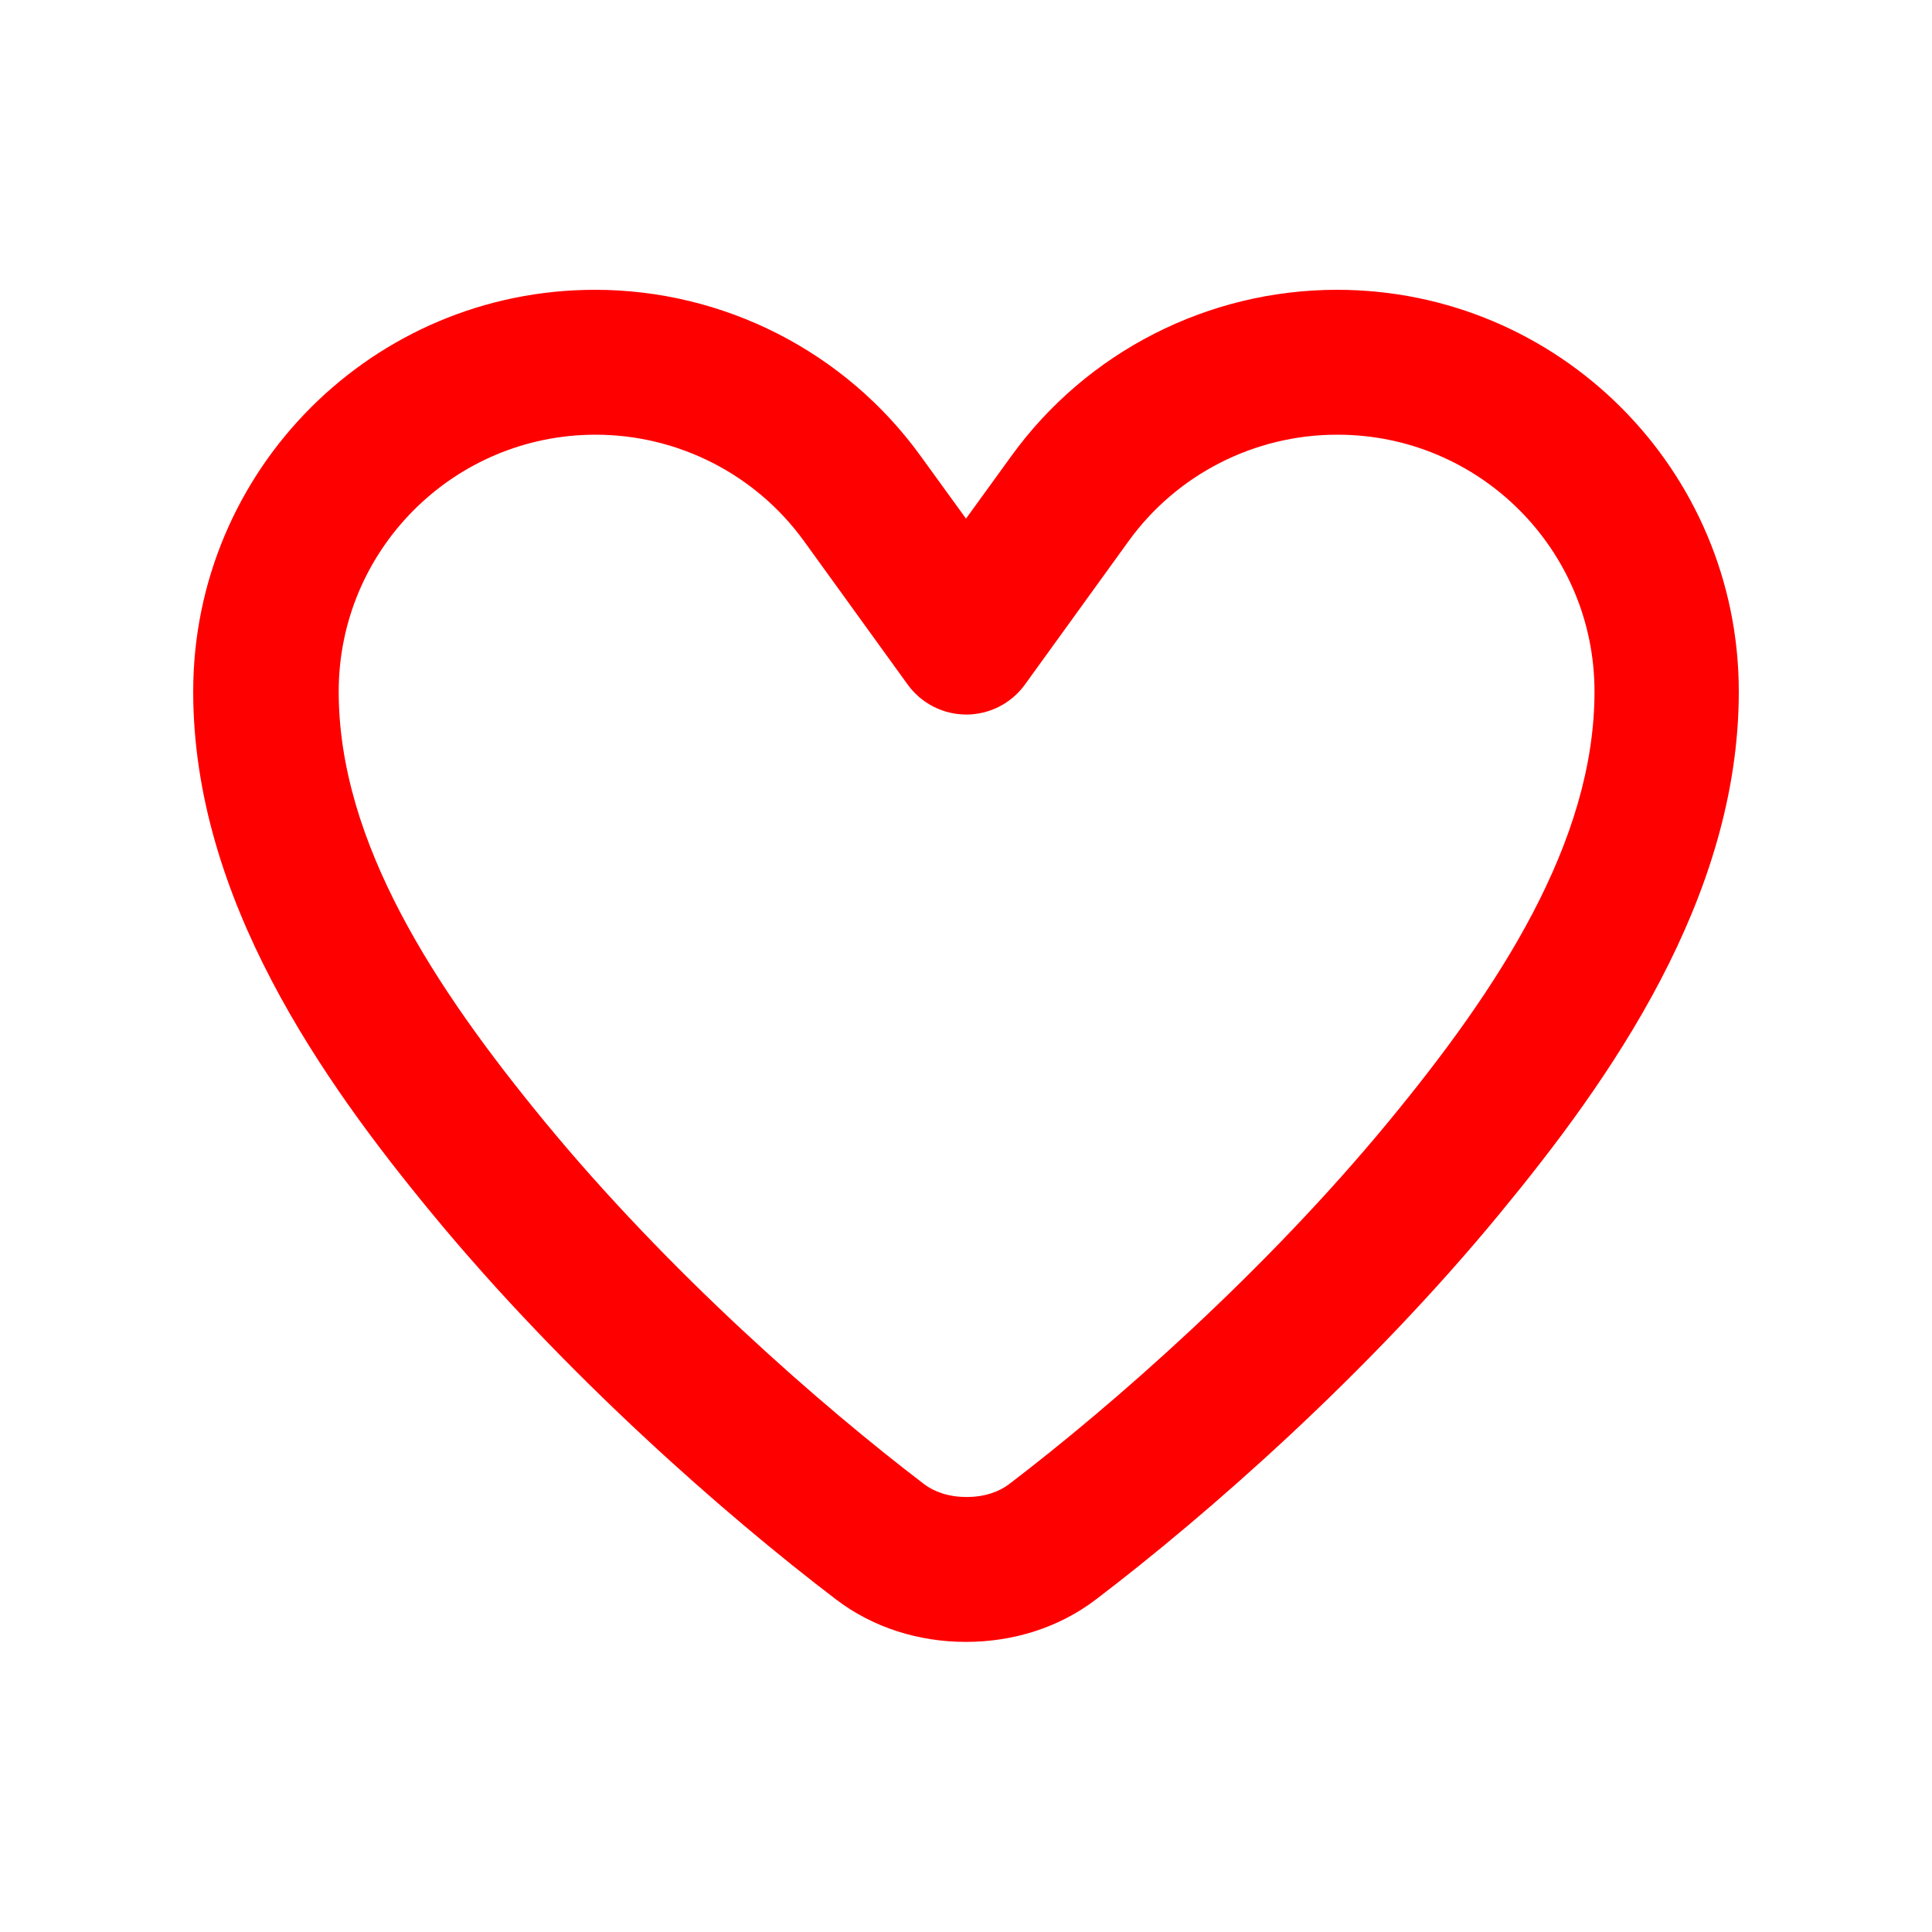
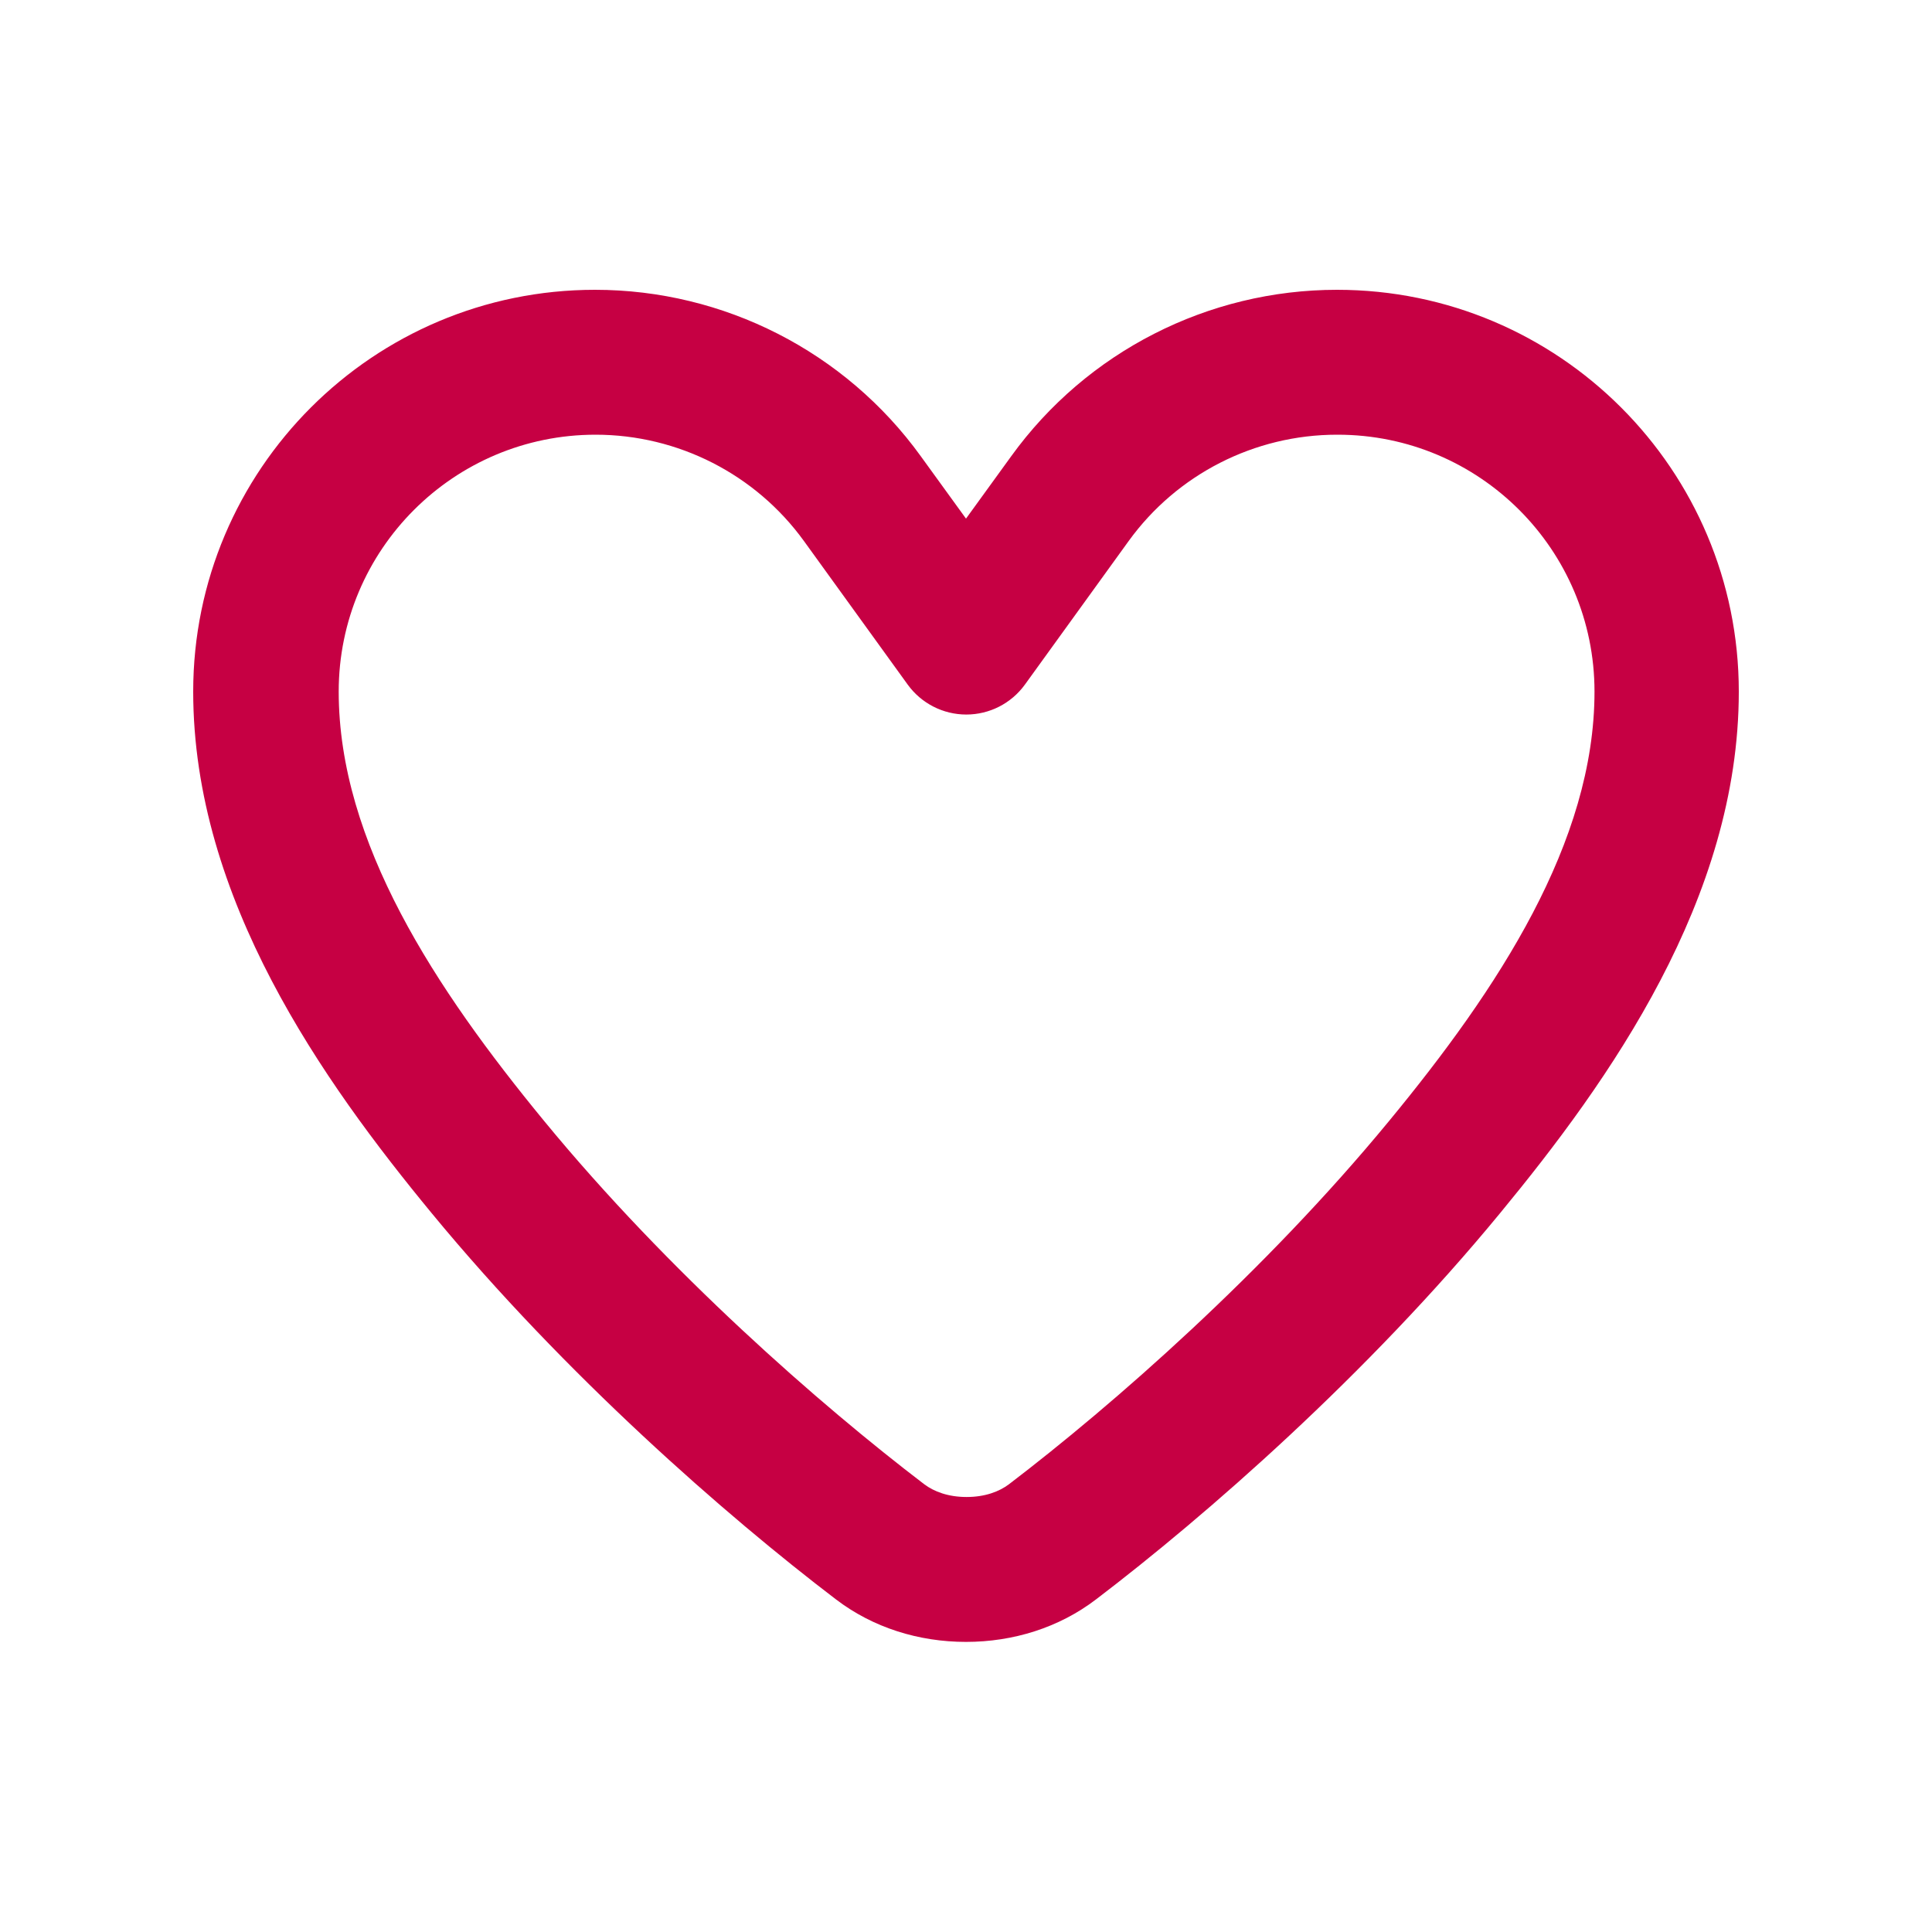
<svg xmlns="http://www.w3.org/2000/svg" viewBox="0 0 640 640">
-   <path fill="rgb(255, 0, 0)" d="M442.9 144C415.6 144 389.9 157.1 373.9 179.2L339.5 226.8C335 233 327.8 236.7 320.1 236.7C312.4 236.7 305.2 233 300.7 226.8L266.3 179.2C250.3 157.1 224.6 144 197.3 144C150.3 144 112.2 182.1 112.2 229.1C112.2 279 144.2 327.5 180.3 371.4C221.4 421.4 271.7 465.4 306.2 491.7C309.4 494.1 314.1 495.9 320.2 495.9C326.3 495.9 331 494.1 334.2 491.7C368.7 465.4 419 421.3 460.1 371.4C496.3 327.5 528.2 279 528.2 229.1C528.2 182.1 490.1 144 443.1 144zM335 151.1C360 116.5 400.2 96 442.9 96C516.4 96 576 155.6 576 229.1C576 297.7 533.1 358 496.9 401.9C452.8 455.5 399.6 502 363.1 529.8C350.8 539.2 335.6 543.9 320 543.9C304.4 543.9 289.2 539.2 276.9 529.8C240.4 502 187.2 455.5 143.1 402C106.9 358.1 64 297.7 64 229.1C64 155.6 123.6 96 197.1 96C239.8 96 280 116.5 305 151.1L320 171.8L335 151.1z" />
+   <path fill="rgb(198, 0, 67)" d="M442.9 144C415.6 144 389.9 157.1 373.9 179.2L339.5 226.8C335 233 327.8 236.7 320.1 236.7C312.4 236.7 305.2 233 300.7 226.8L266.3 179.2C250.3 157.1 224.6 144 197.3 144C150.3 144 112.2 182.1 112.2 229.1C112.2 279 144.2 327.5 180.3 371.4C221.4 421.4 271.7 465.4 306.2 491.7C309.4 494.1 314.1 495.9 320.2 495.9C326.3 495.9 331 494.1 334.2 491.7C368.7 465.4 419 421.3 460.1 371.4C496.3 327.5 528.2 279 528.2 229.1C528.2 182.1 490.1 144 443.1 144zM335 151.1C360 116.5 400.2 96 442.9 96C516.4 96 576 155.6 576 229.1C576 297.7 533.1 358 496.9 401.9C452.8 455.5 399.6 502 363.1 529.8C350.8 539.2 335.6 543.9 320 543.9C304.4 543.9 289.2 539.2 276.9 529.8C240.4 502 187.2 455.5 143.1 402C106.9 358.1 64 297.7 64 229.1C64 155.6 123.6 96 197.1 96C239.8 96 280 116.5 305 151.1L320 171.8L335 151.1z" />
</svg>
